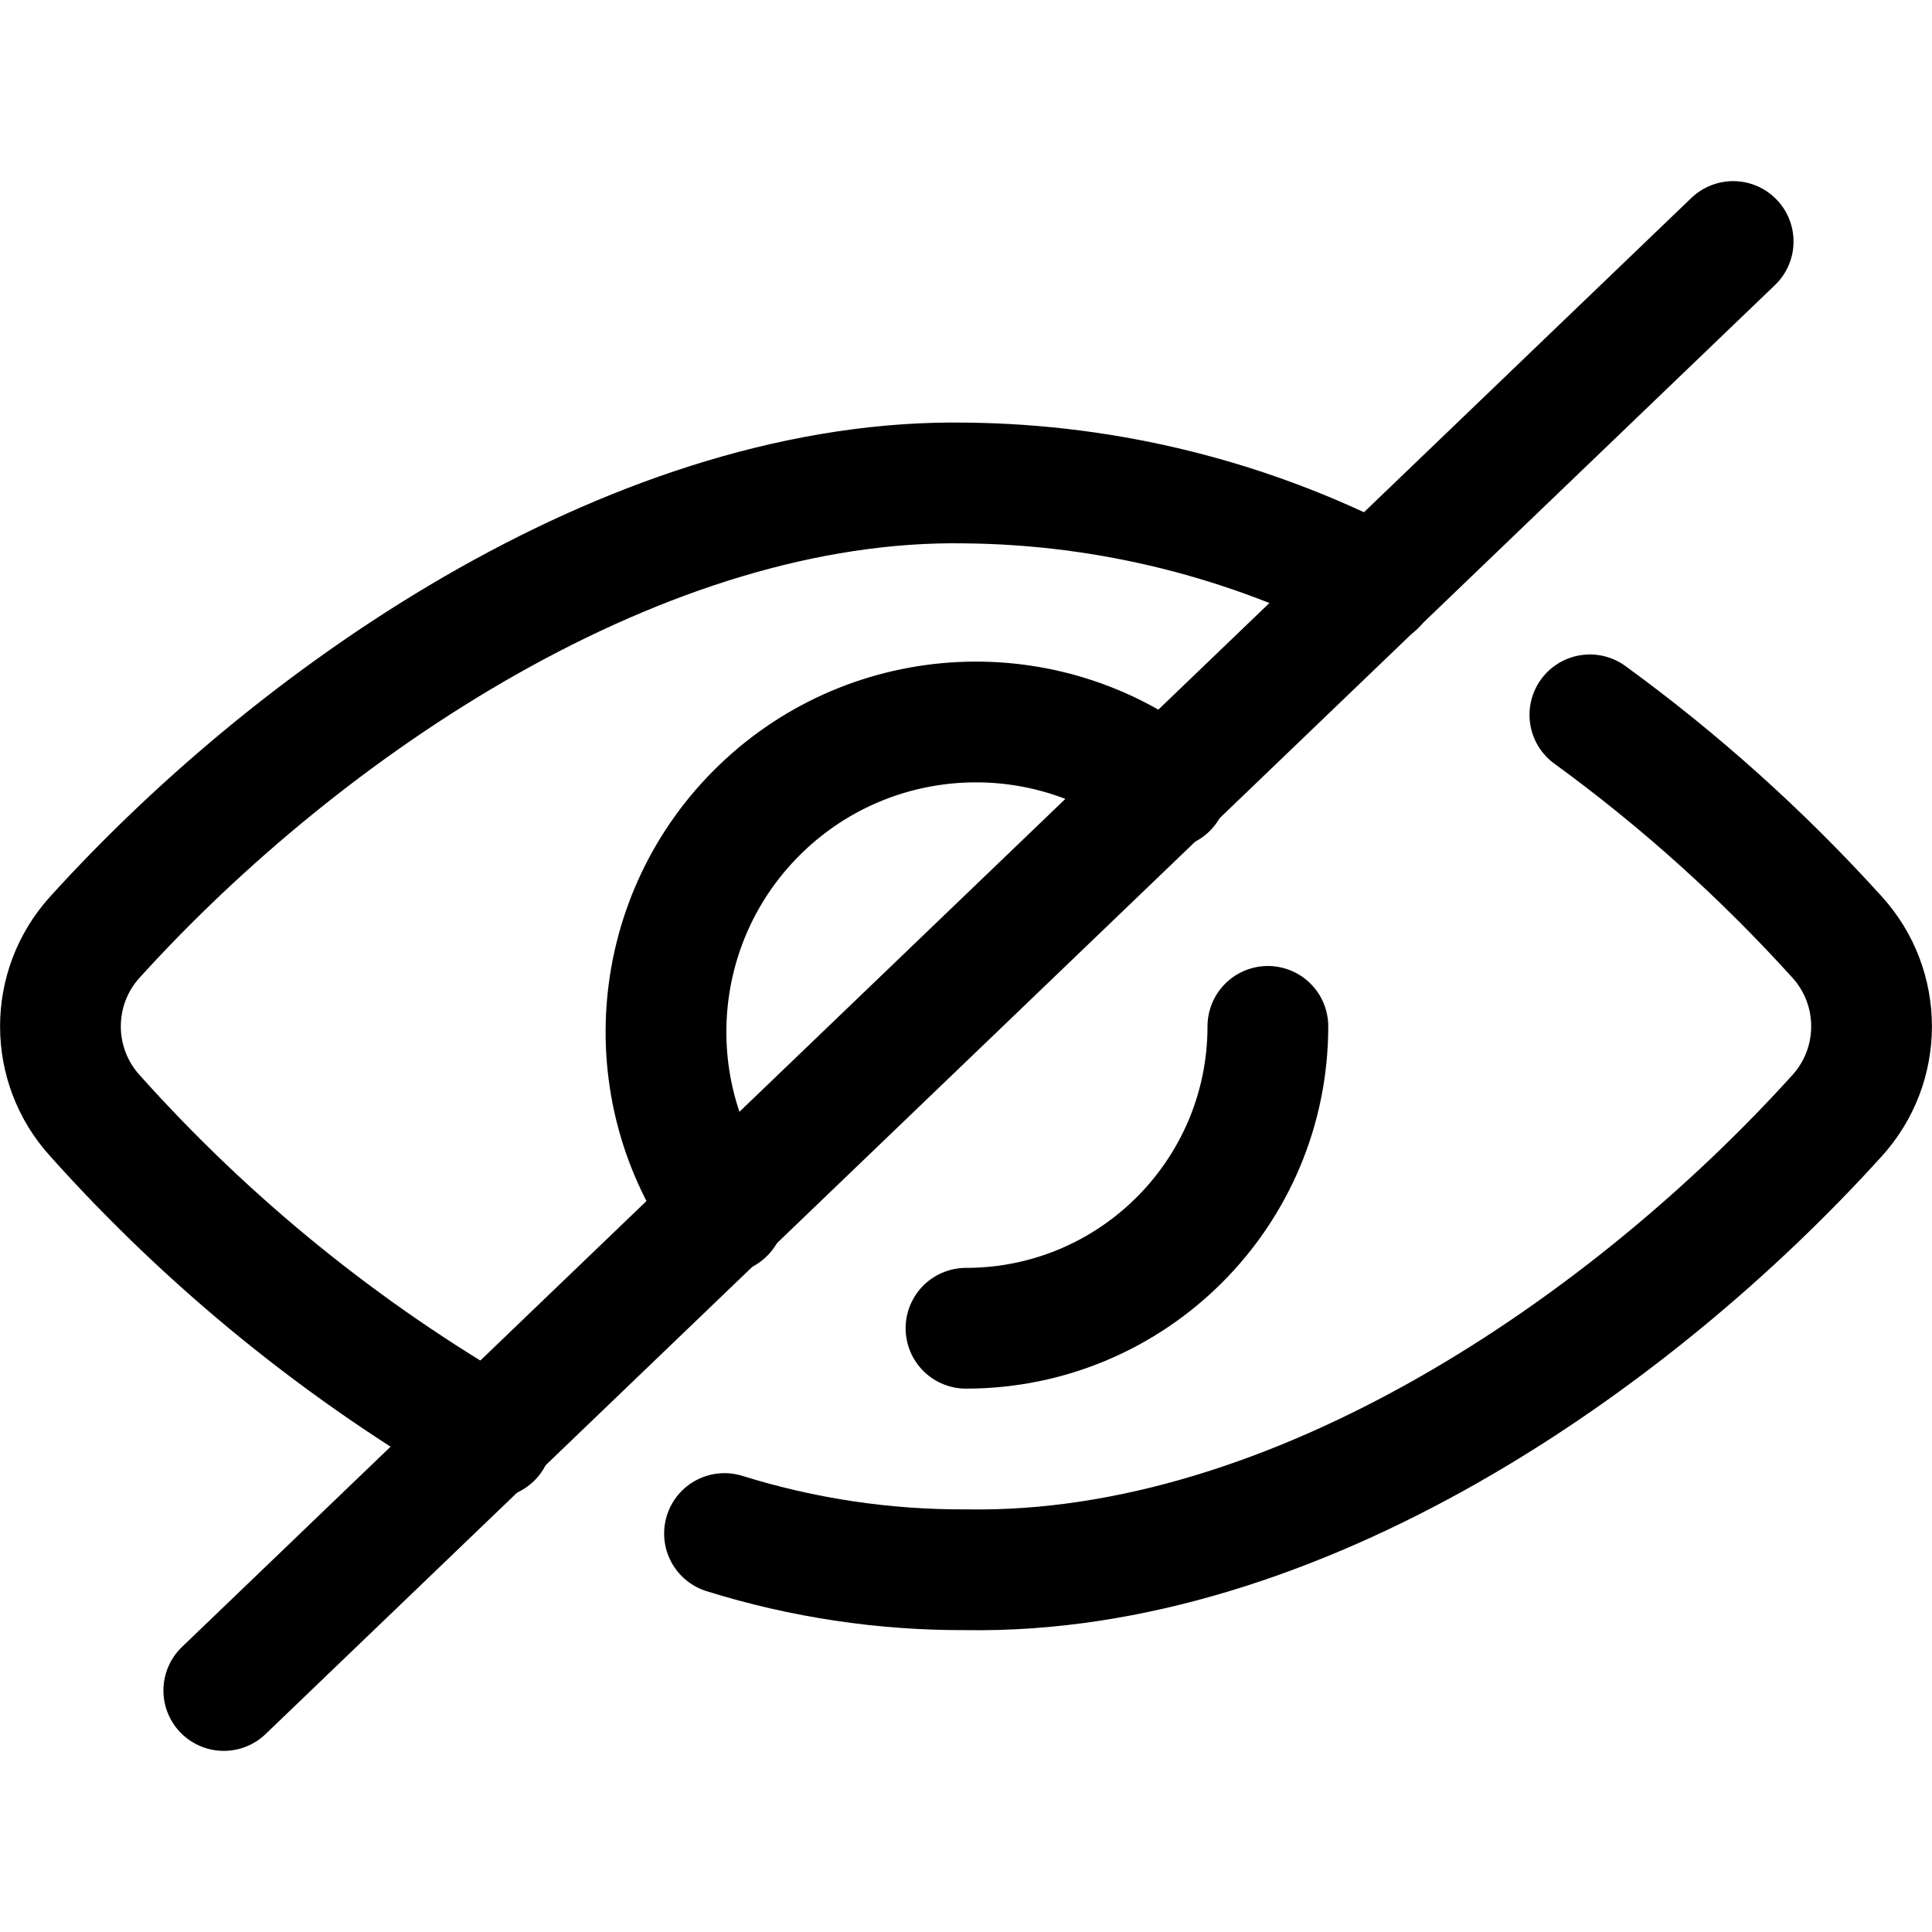
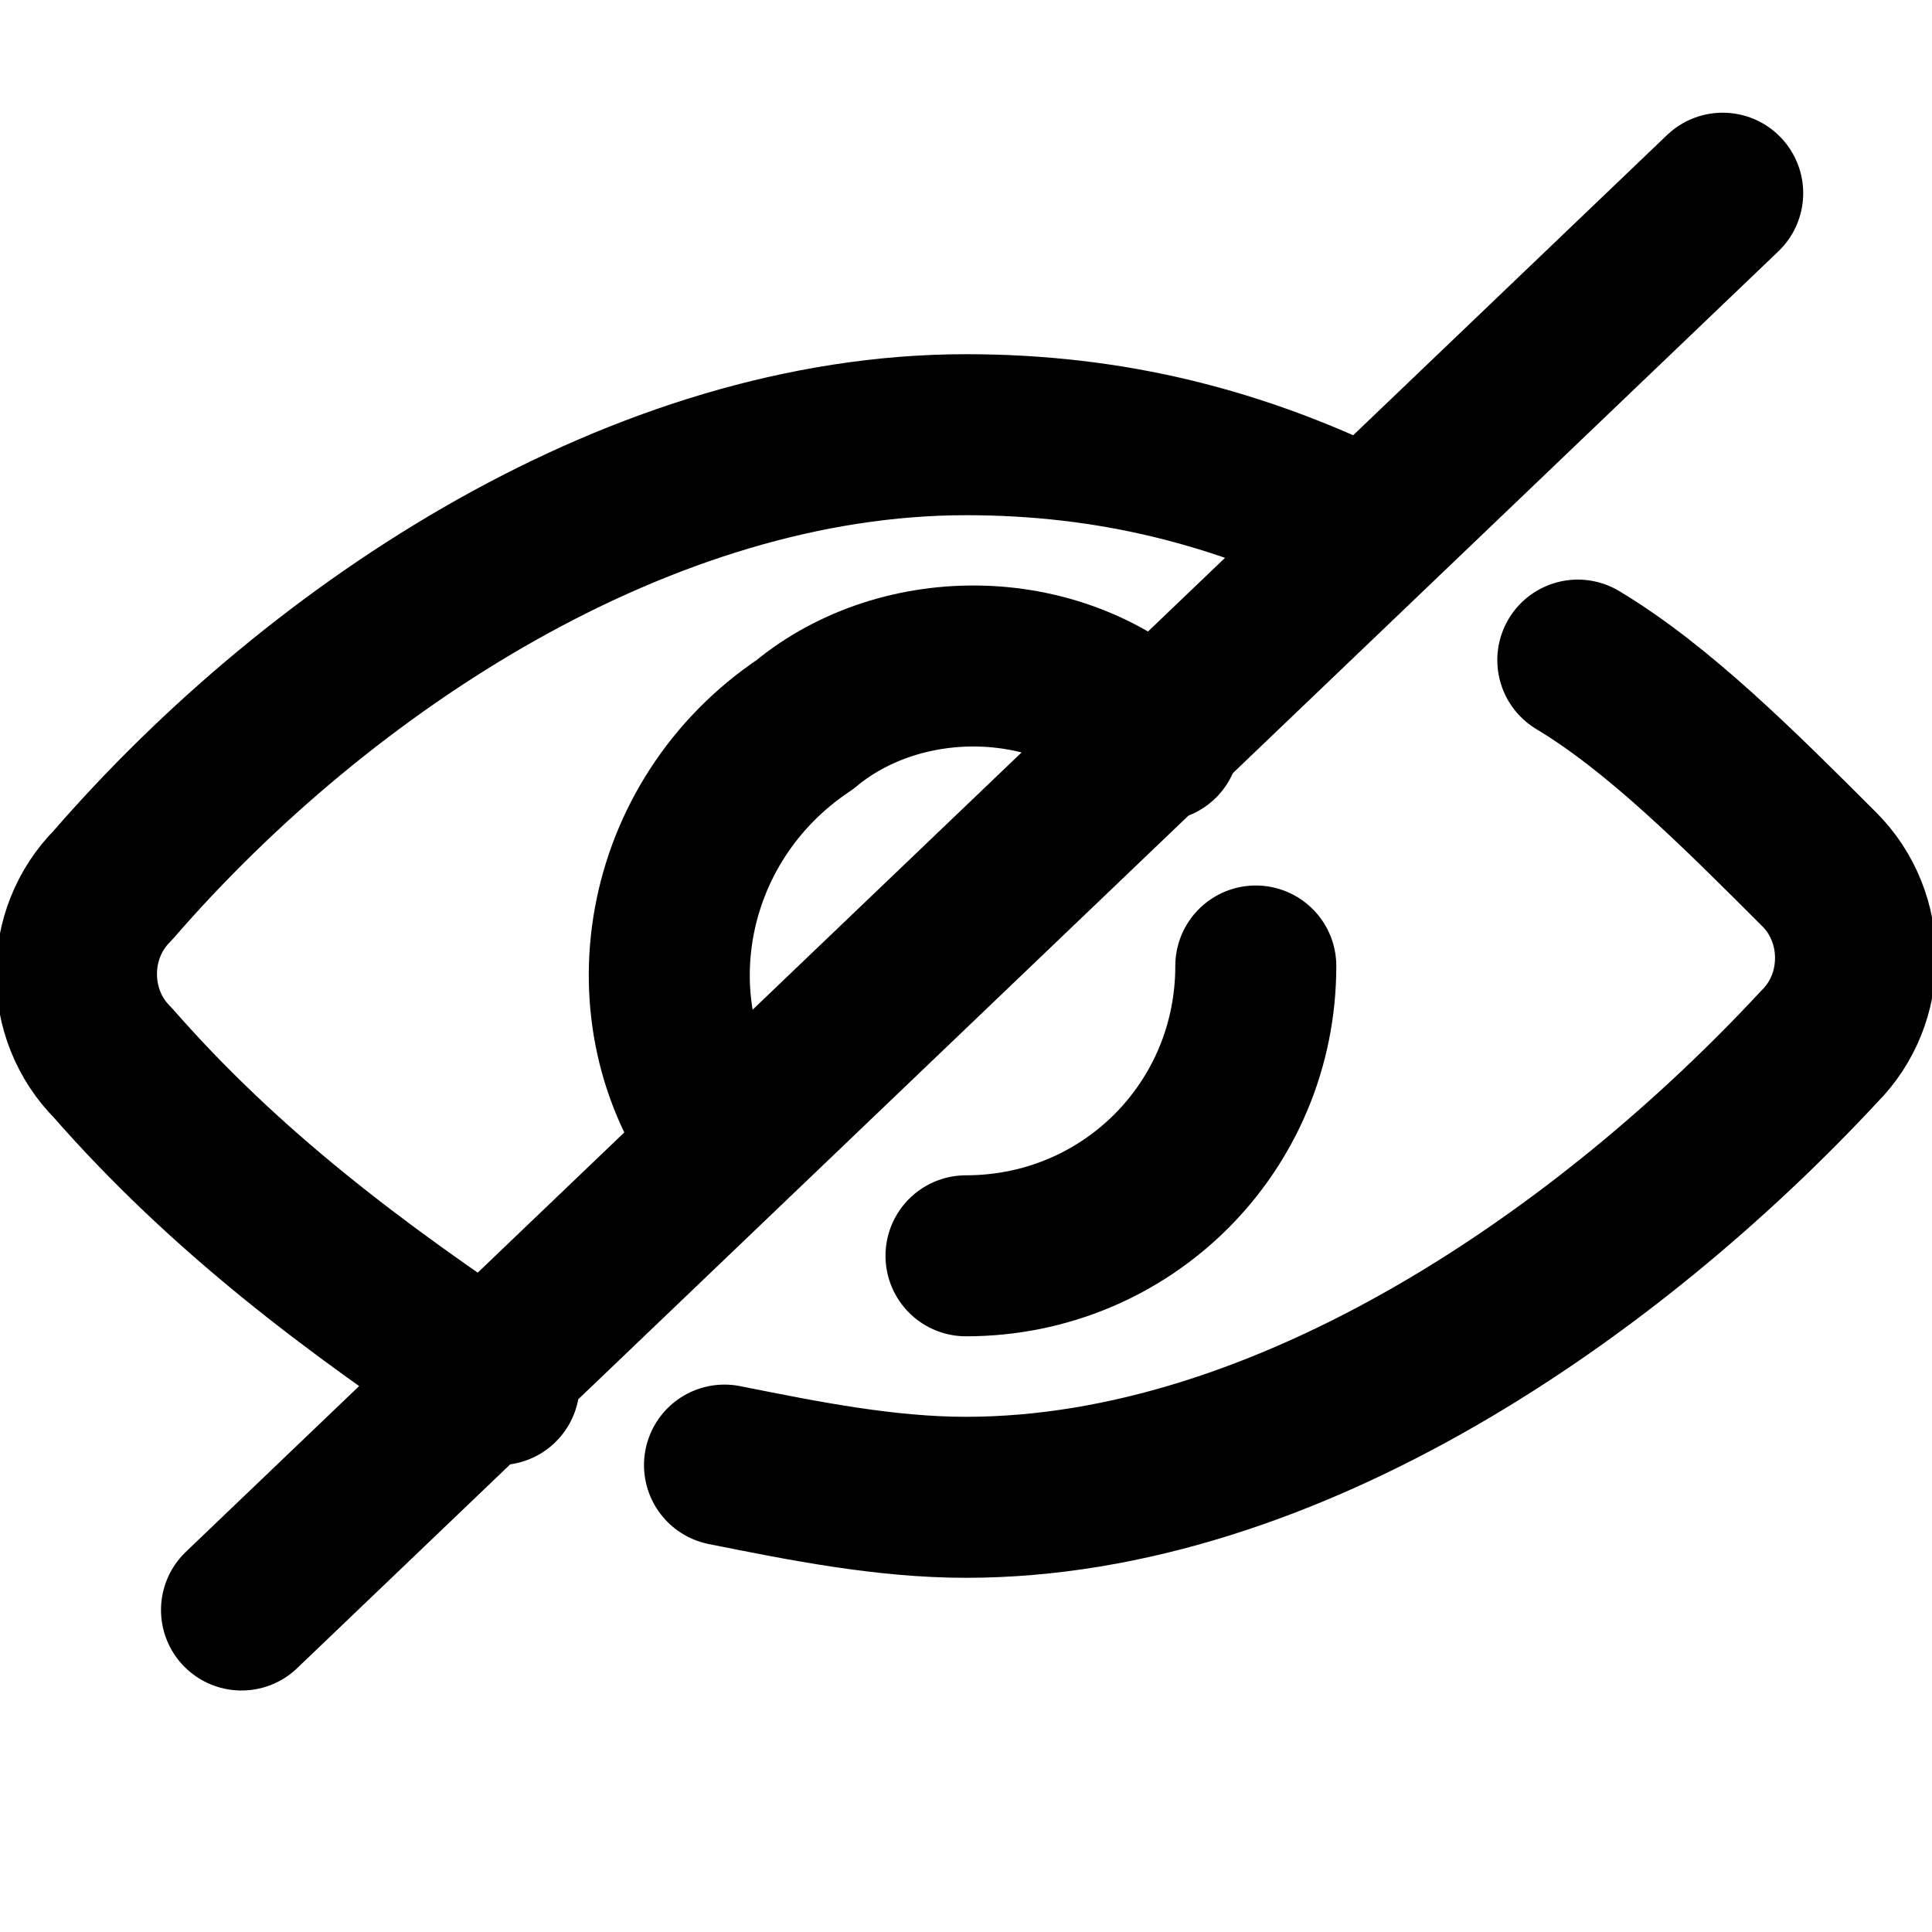
- <svg xmlns="http://www.w3.org/2000/svg" viewBox="0 0 24 24">
-   <g>
-     <path d="M2.78 21 21.53 3" fill="none" stroke="currentColor" stroke-linecap="round" stroke-linejoin="round" stroke-width="1.5" />
-     <path d="M9 19.05a9.91 9.91 0 0 0 3 0.45c4.1 0.07 8.26 -2.81 10.82 -5.64a1.65 1.65 0 0 0 0 -2.22 20.06 20.06 0 0 0 -3.07 -2.76" fill="none" stroke="currentColor" stroke-linecap="round" stroke-linejoin="round" stroke-width="1.5" />
-     <path d="M17.09 7.27A11.31 11.31 0 0 0 12 6c-4 -0.07 -8.2 2.75 -10.82 5.64a1.65 1.65 0 0 0 0 2.22 20 20 0 0 0 4.93 4" fill="none" stroke="currentColor" stroke-linecap="round" stroke-linejoin="round" stroke-width="1.5" />
-     <path d="M9 15.07a3.85 3.85 0 0 1 5.5 -5.28" fill="none" stroke="currentColor" stroke-linecap="round" stroke-linejoin="round" stroke-width="1.5" />
-     <path d="M15.75 12.75h0A3.75 3.75 0 0 1 12 16.5" fill="none" stroke="currentColor" stroke-linecap="round" stroke-linejoin="round" stroke-width="1.5" />
-   </g>
+ <svg xmlns="http://www.w3.org/2000/svg" viewBox="0 0 12 12" fill="none">
+   <path stroke="currentColor" stroke-linecap="round" stroke-linejoin="round" d="M1.5 10l9.2-8.8M4.5 9.1c.5.1 1 .2 1.5.2 2 0 4-1.4 5.3-2.8.3-.3.3-.8 0-1.1-.5-.5-1-1-1.5-1.3M8.5 3.3c-.8-.4-1.6-.6-2.5-.6C4 2.7 2 4 .7 5.5c-.3.3-.3.8 0 1.1.7.8 1.5 1.4 2.4 2" />
+   <path stroke="currentColor" stroke-linecap="round" stroke-linejoin="round" d="M4.5 7.1c-.6-.8-.4-2 .5-2.6.6-.5 1.6-.5 2.2.1M7.8 6h0C7.8 7 7 7.8 6 7.8" />
</svg>
